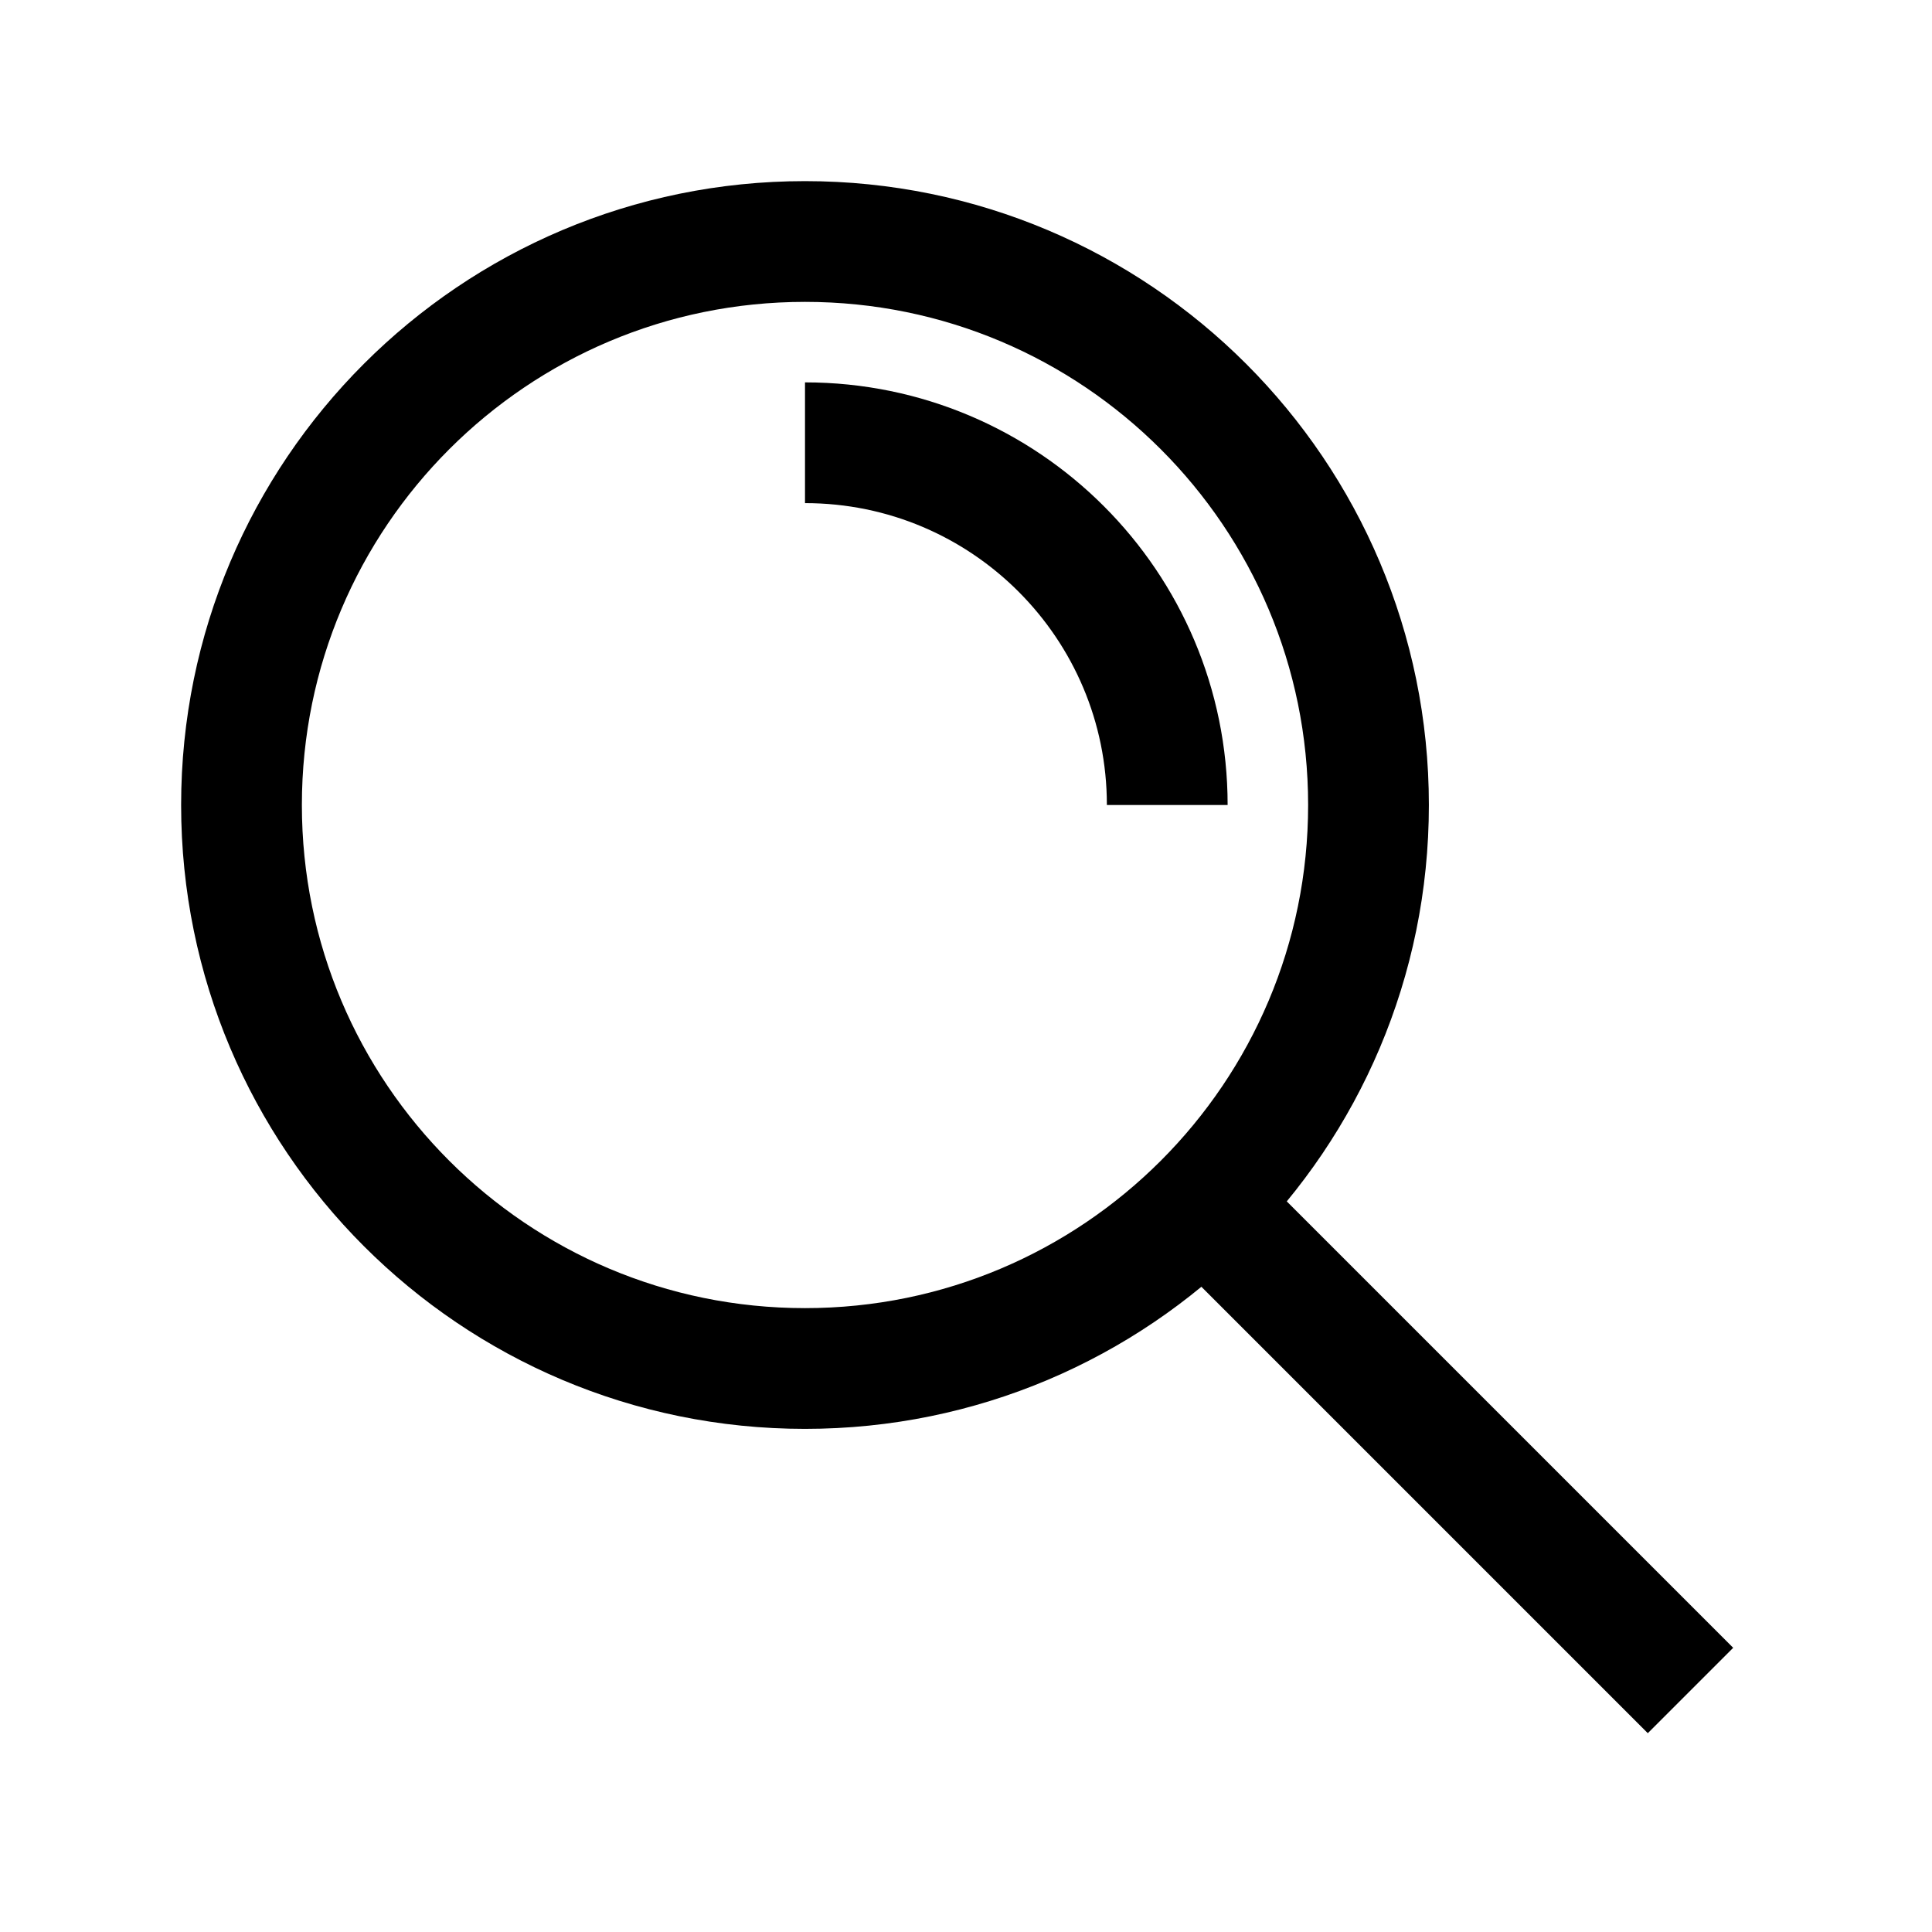
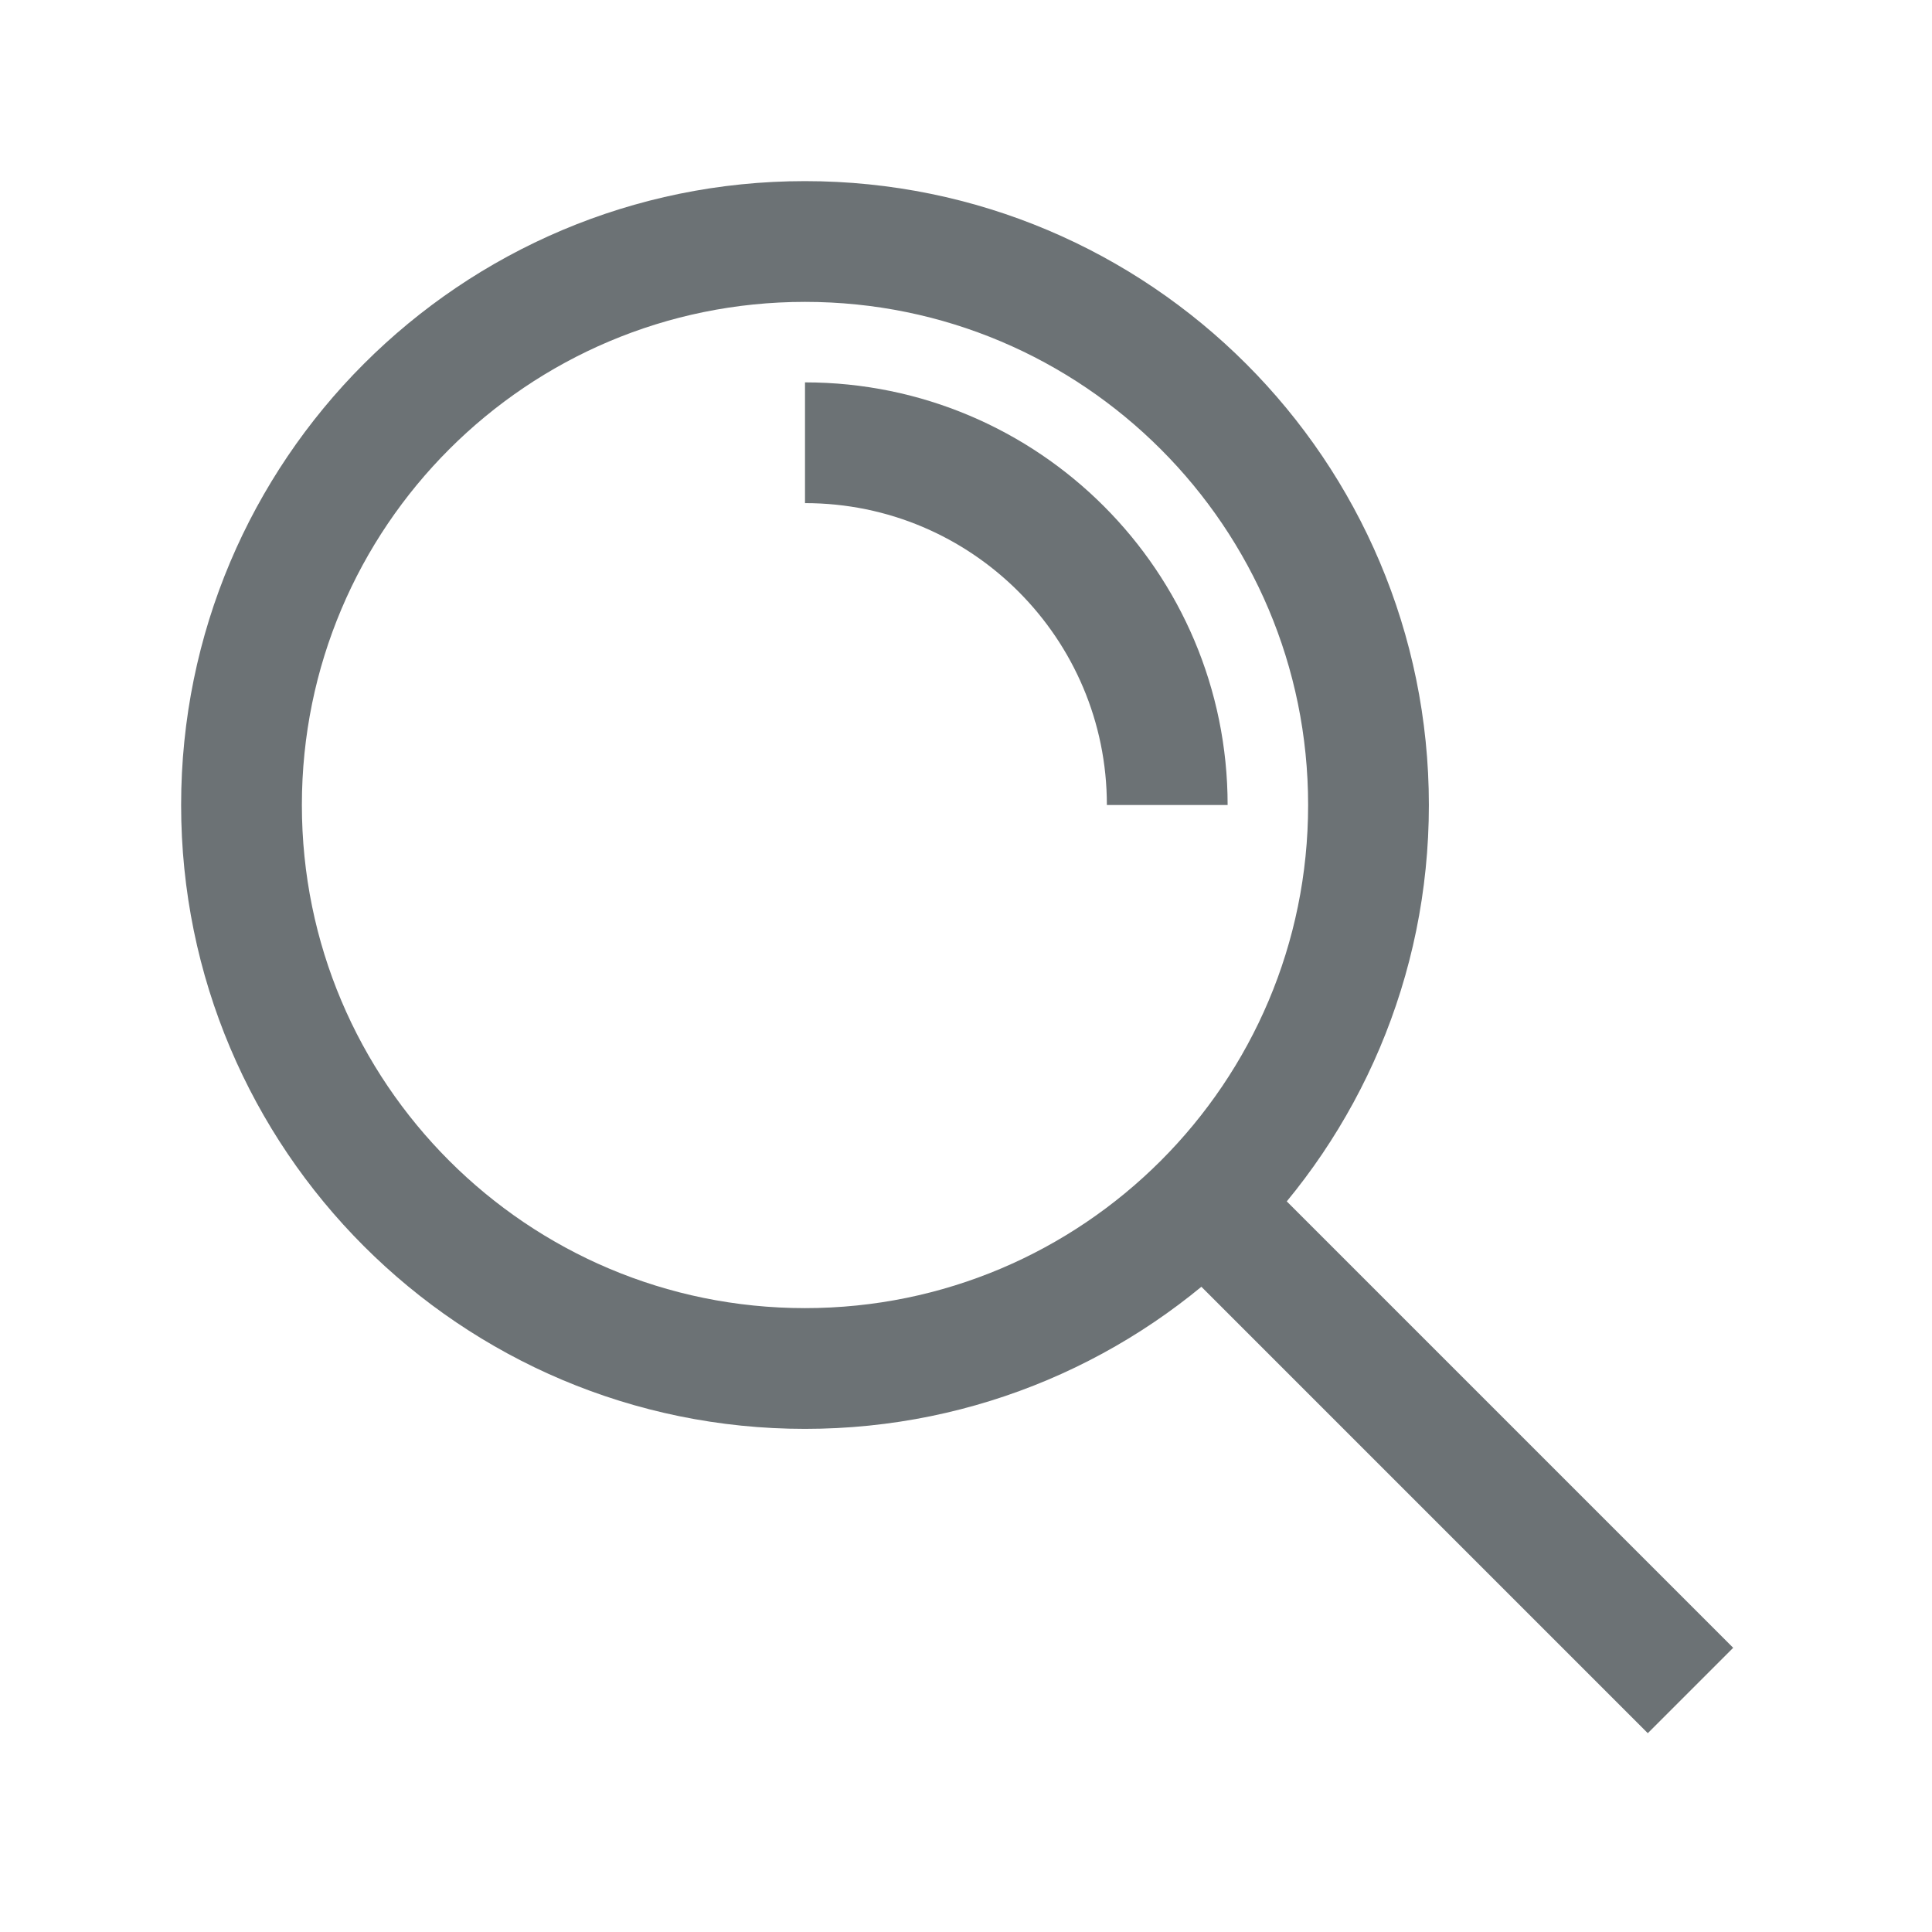
<svg xmlns="http://www.w3.org/2000/svg" width="24" height="24" viewBox="0 0 24 24" fill="none">
-   <circle cx="10" cy="10" r="7" stroke="currentColor" stroke-width="1.5" />
-   <path d="M14.5 10C14.5 7.515 12.485 5.5 10 5.5" stroke="currentColor" stroke-width="1.5" />
-   <path d="M21 21L15 15" stroke="currentColor" stroke-width="1.5" stroke-linejoin="round" />
+   <circle cx="10" cy="10" r="7" stroke="#6C7275" stroke-width="1.5" />
+   <path d="M14.5 10C14.5 7.515 12.485 5.5 10 5.5" stroke="#6C7275" stroke-width="1.5" />
+   <path d="M21 21L15 15" stroke="#6C7275" stroke-width="1.5" stroke-linejoin="round" />
</svg>
